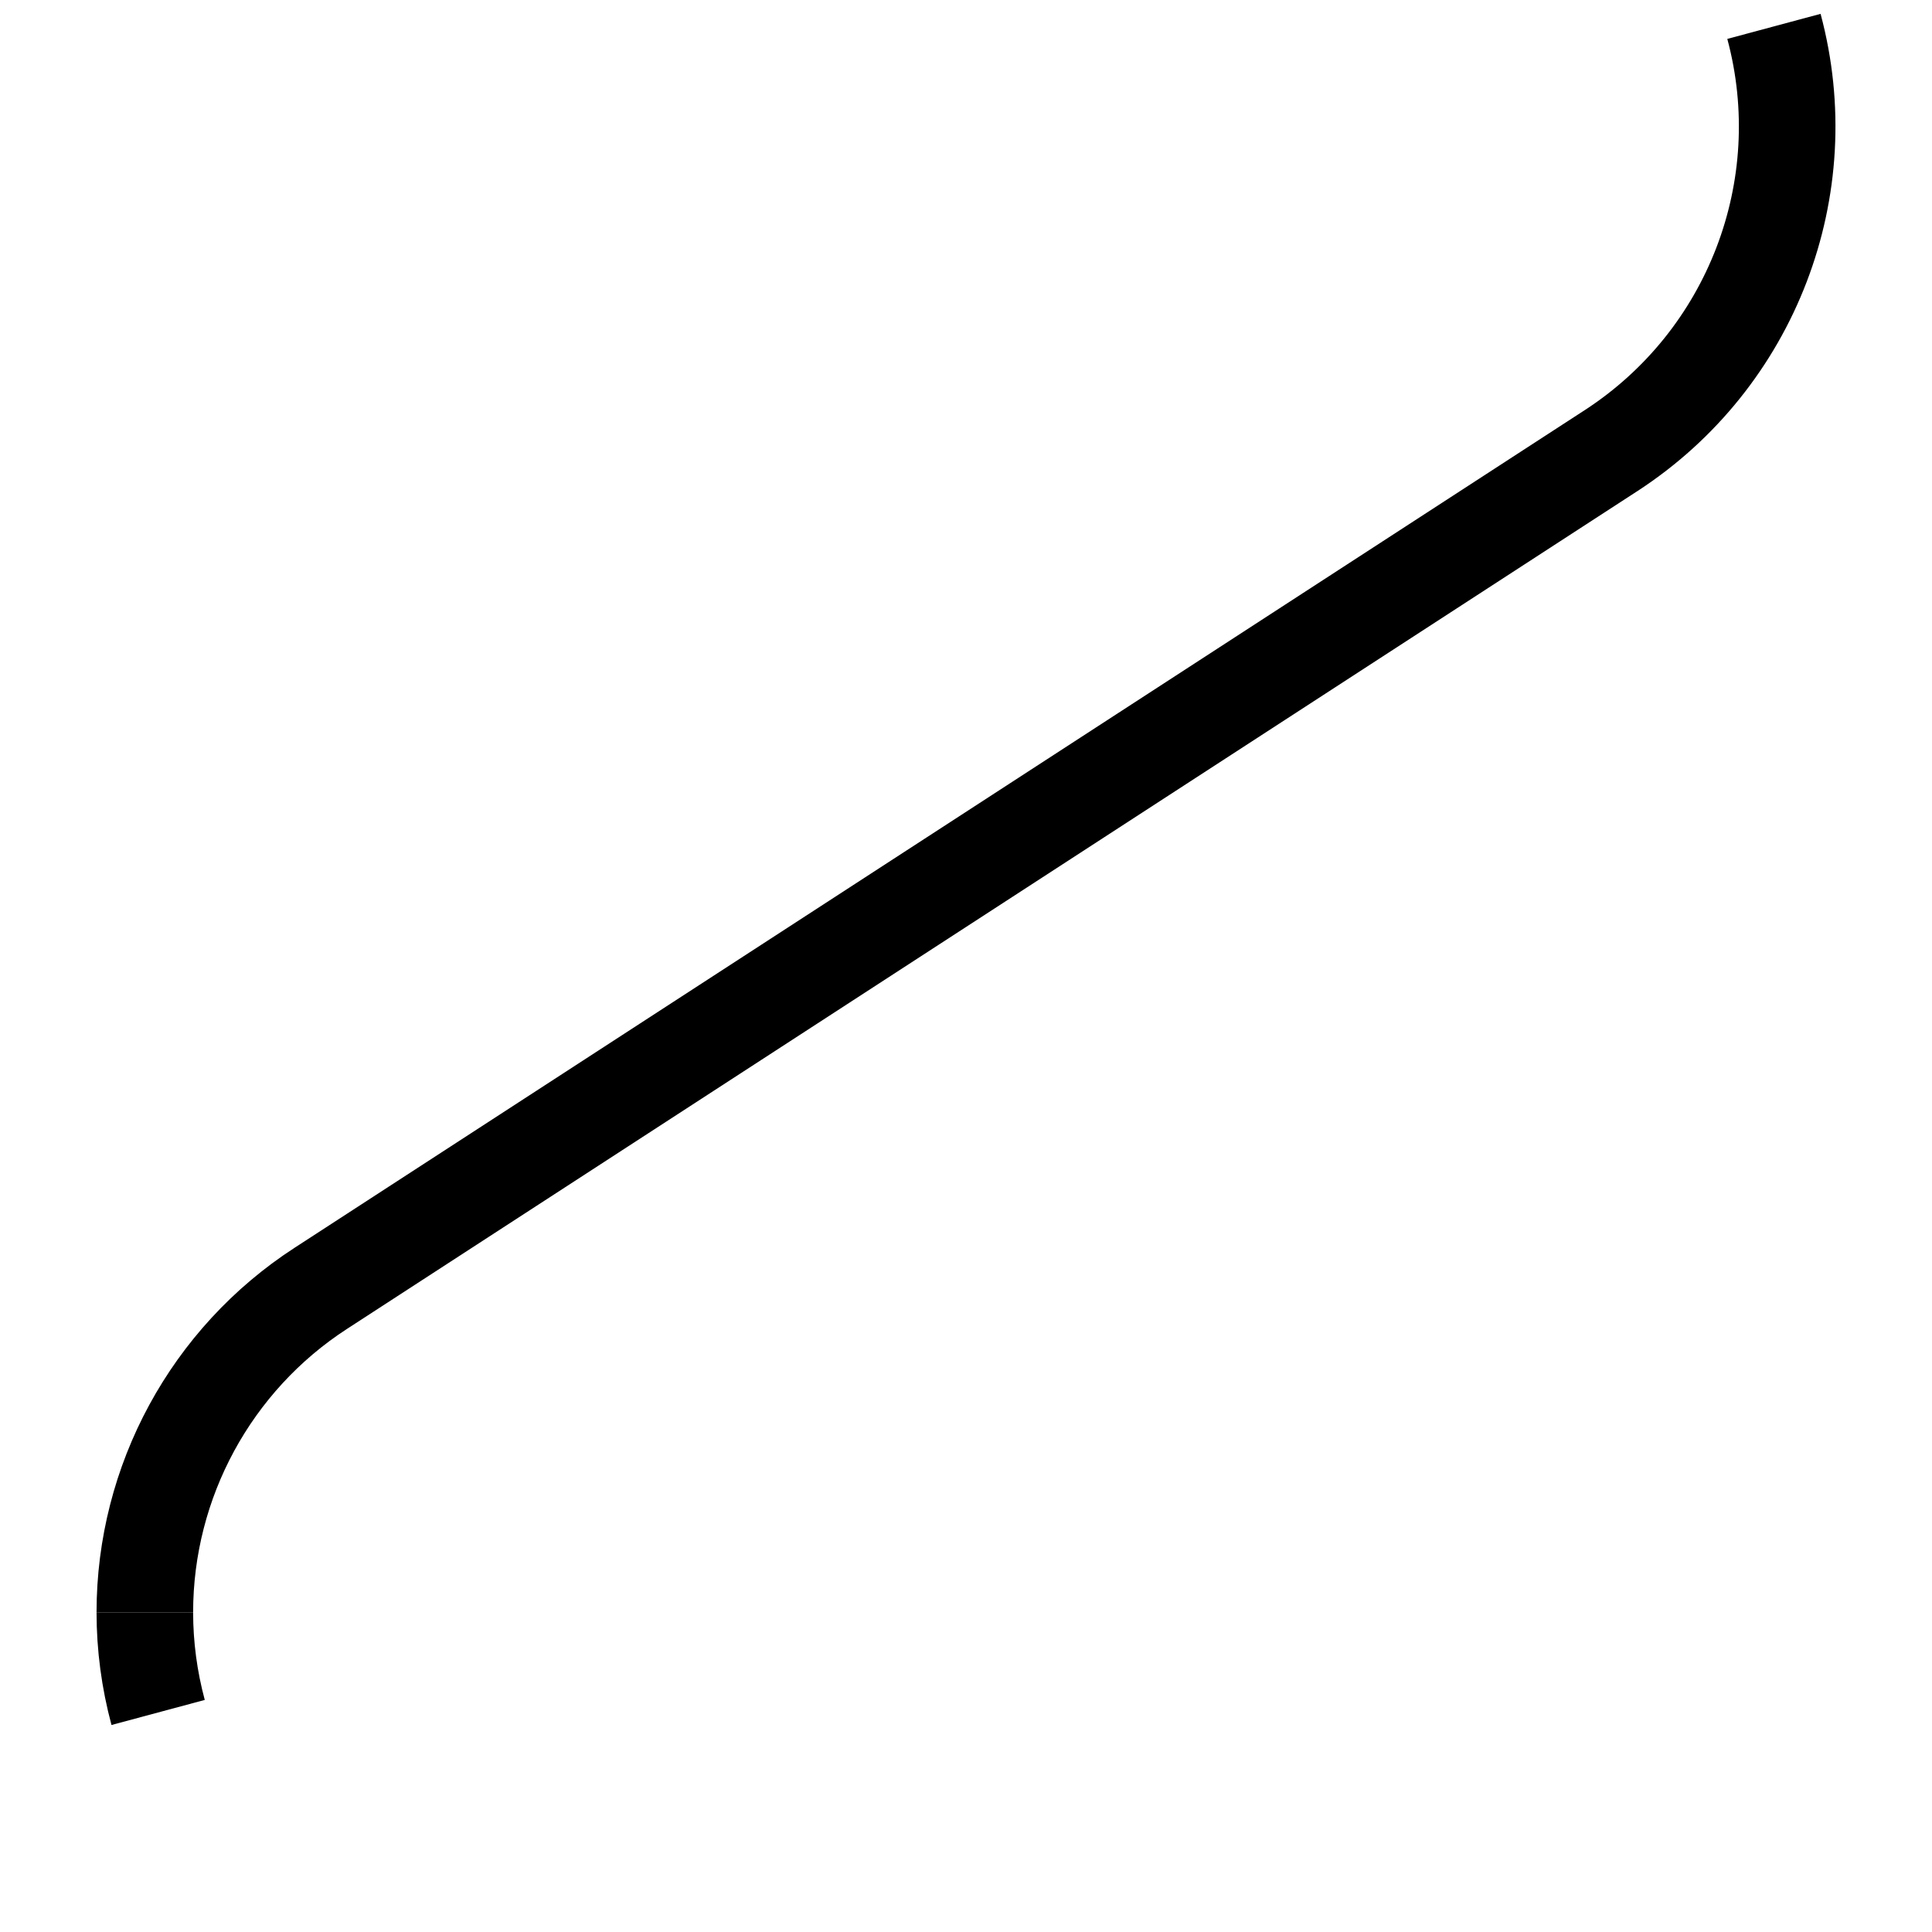
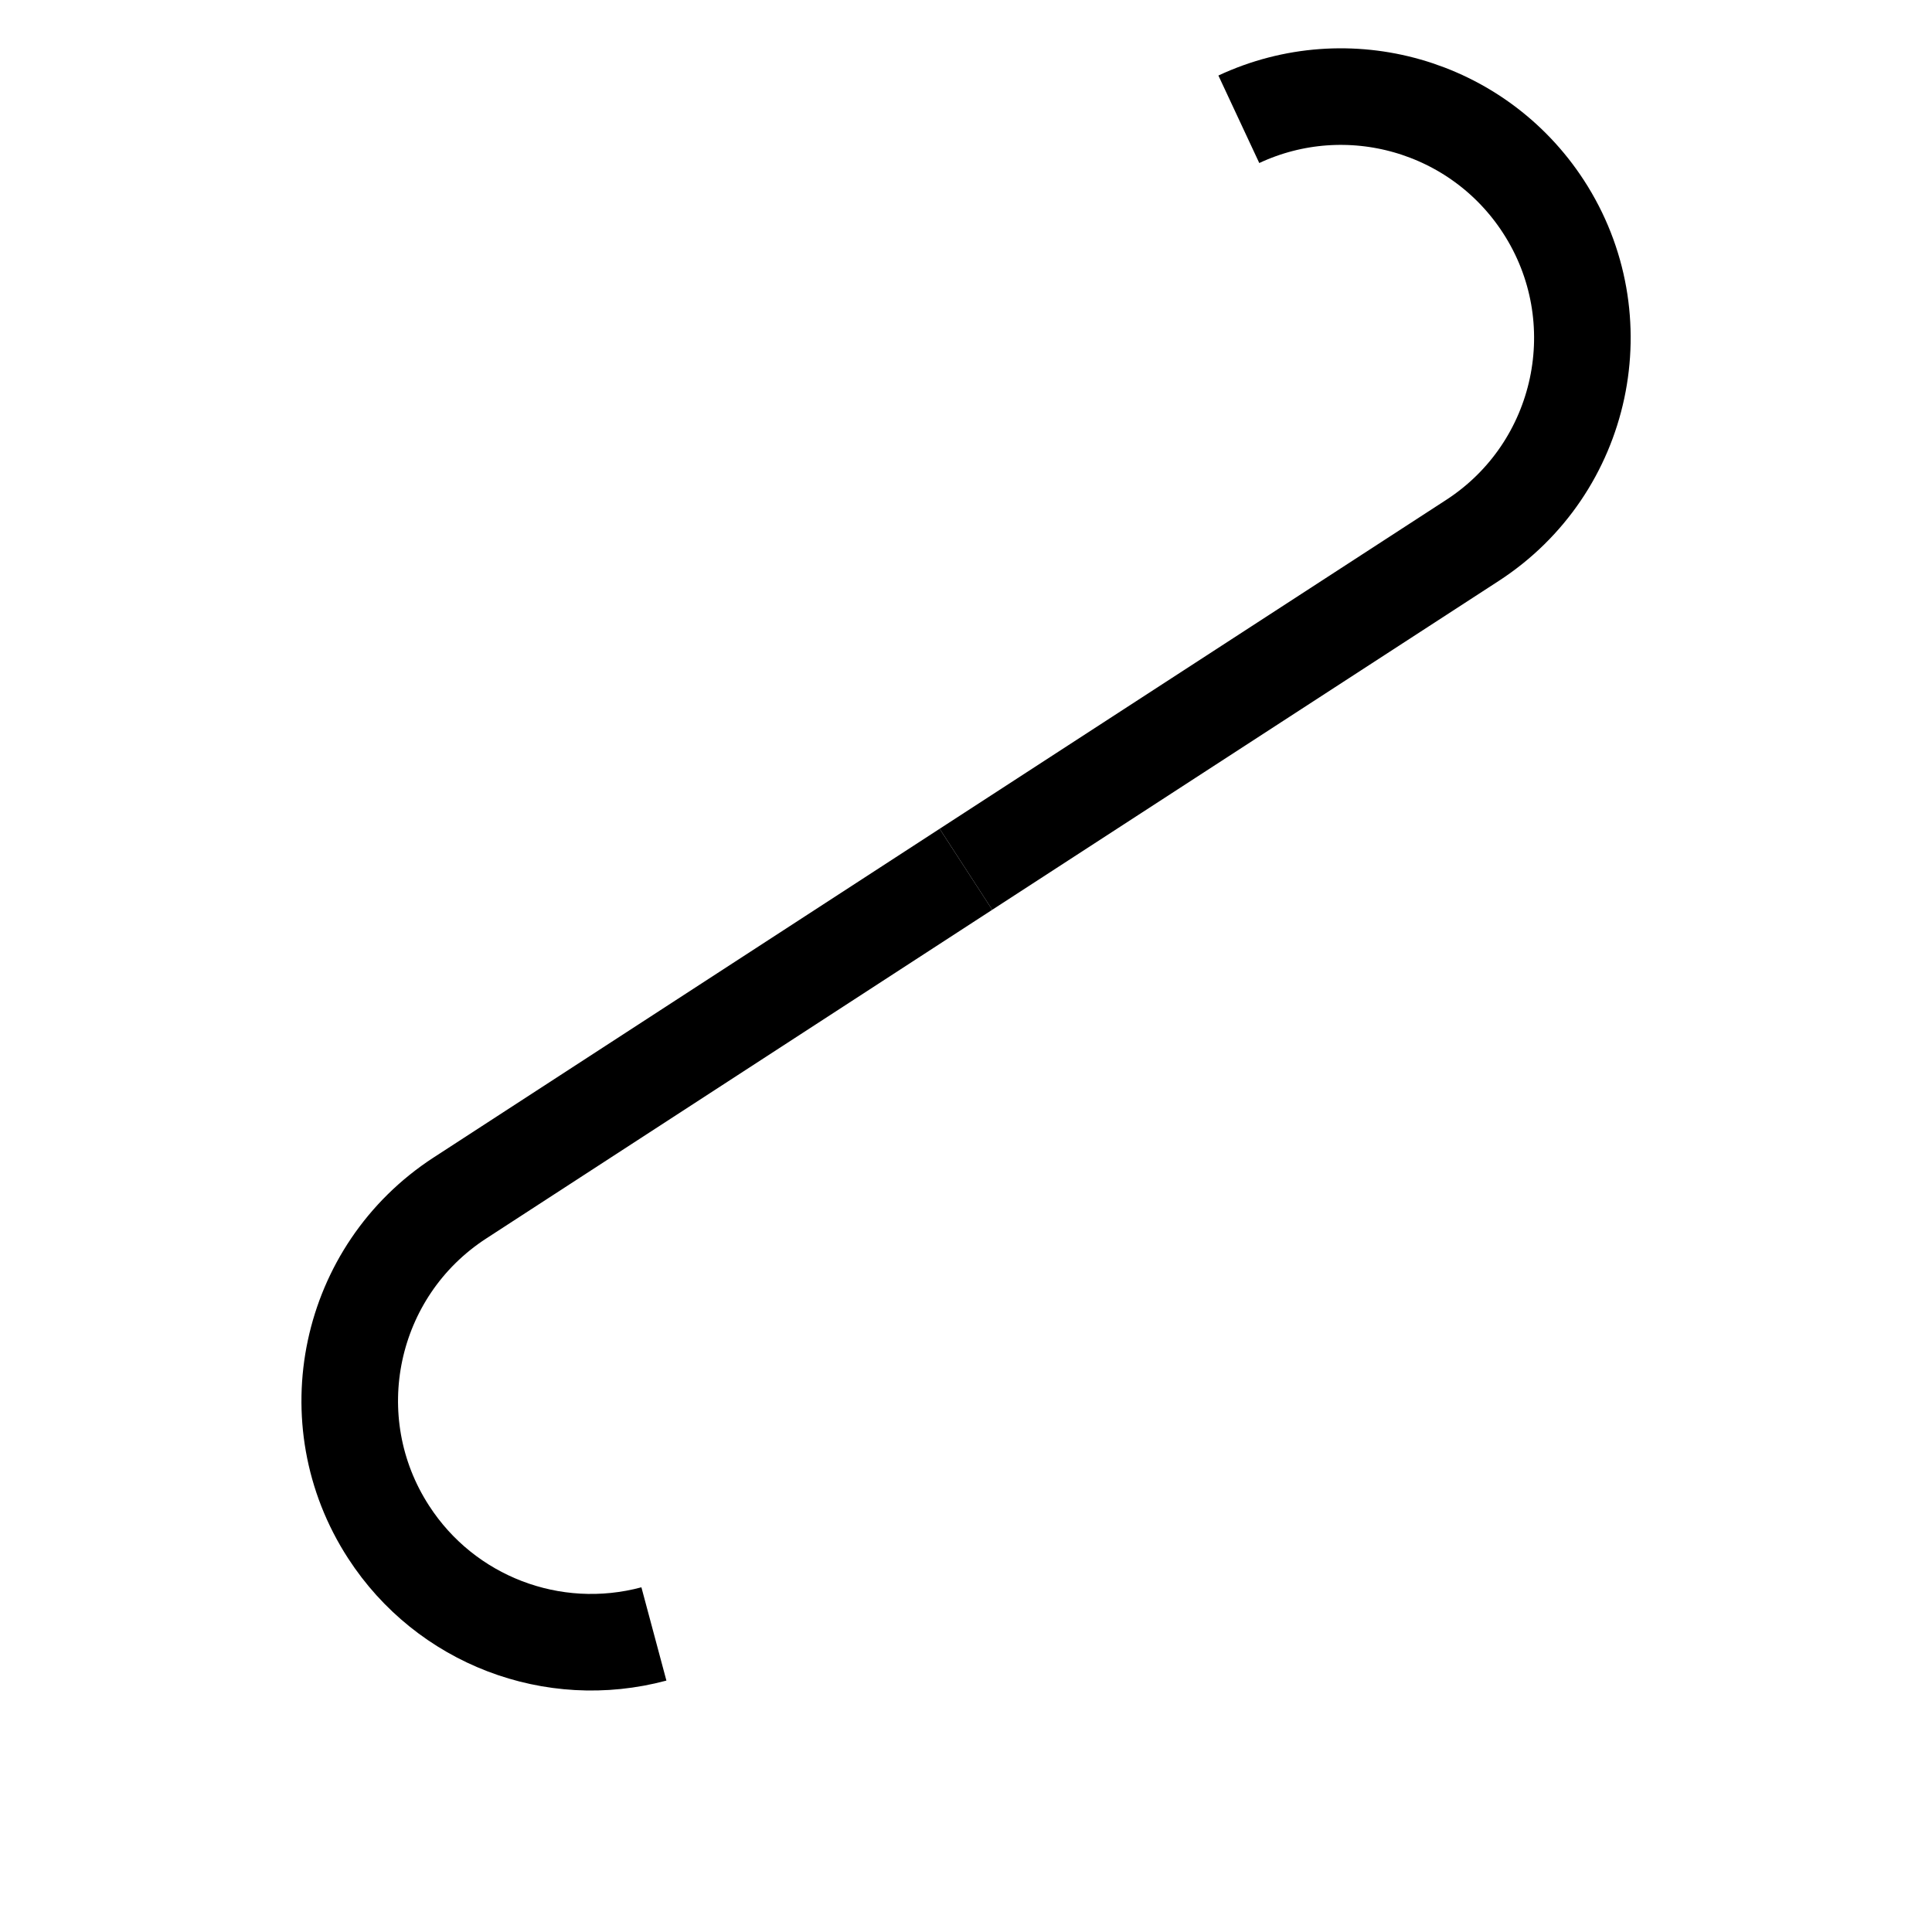
<svg xmlns="http://www.w3.org/2000/svg" width="28.346pt" height="28.346pt" viewBox="0 0 28.346 28.346" version="1.1">
-   <defs>
-     <clipPath id="clip1">
-       <path d="M 0 3 L 23 3 L 23 28.348 L 0 28.348 Z M 0 3 " />
-     </clipPath>
-   </defs>
  <g id="surface1">
-     <path style="fill:none;stroke-width:1.417;stroke-linecap:butt;stroke-linejoin:miter;stroke:rgb(0%,0%,0%);stroke-opacity:1;stroke-miterlimit:10;" d="M 2.125 4.69 C 2.125 6.608 3.098 8.401 4.707 9.444 L 23.641 21.737 C 25.699 23.076 26.664 25.588 26.027 27.959 " transform="matrix(1,0,0,-1,0,28.346)" />
-     <g clip-path="url(#clip1)" clip-rule="nonzero">
-       <path style="fill:none;stroke-width:1.417;stroke-linecap:butt;stroke-linejoin:miter;stroke:rgb(0%,0%,0%);stroke-opacity:1;stroke-miterlimit:10;" d="M 2.125 4.69 C 2.125 4.194 2.191 3.701 2.32 3.221 " transform="matrix(1,0,0,-1,0,28.346)" />
-     </g>
+     <path style="fill:none;stroke-width:1.417;stroke-linecap:butt;stroke-linejoin:miter;stroke:rgb(0%,0%,0%);stroke-opacity:1;stroke-miterlimit:10;" d="M 14.172 15.592 L 21.602 20.416 C 23.242 21.479 23.711 23.674 22.645 25.315 C 21.68 26.799 19.773 27.342 18.176 26.596 " transform="matrix(1,0,0,-1,0,28.346)" />
+     <path style="fill:none;stroke-width:1.417;stroke-linecap:butt;stroke-linejoin:miter;stroke:rgb(0%,0%,0%);stroke-opacity:1;stroke-miterlimit:10;" d="M 14.172 15.592 L 6.746 10.768 C 5.105 9.701 4.637 7.506 5.703 5.866 C 6.539 4.576 8.109 3.975 9.594 4.373 " transform="matrix(1,0,0,-1,0,28.346)" />
  </g>
</svg>
